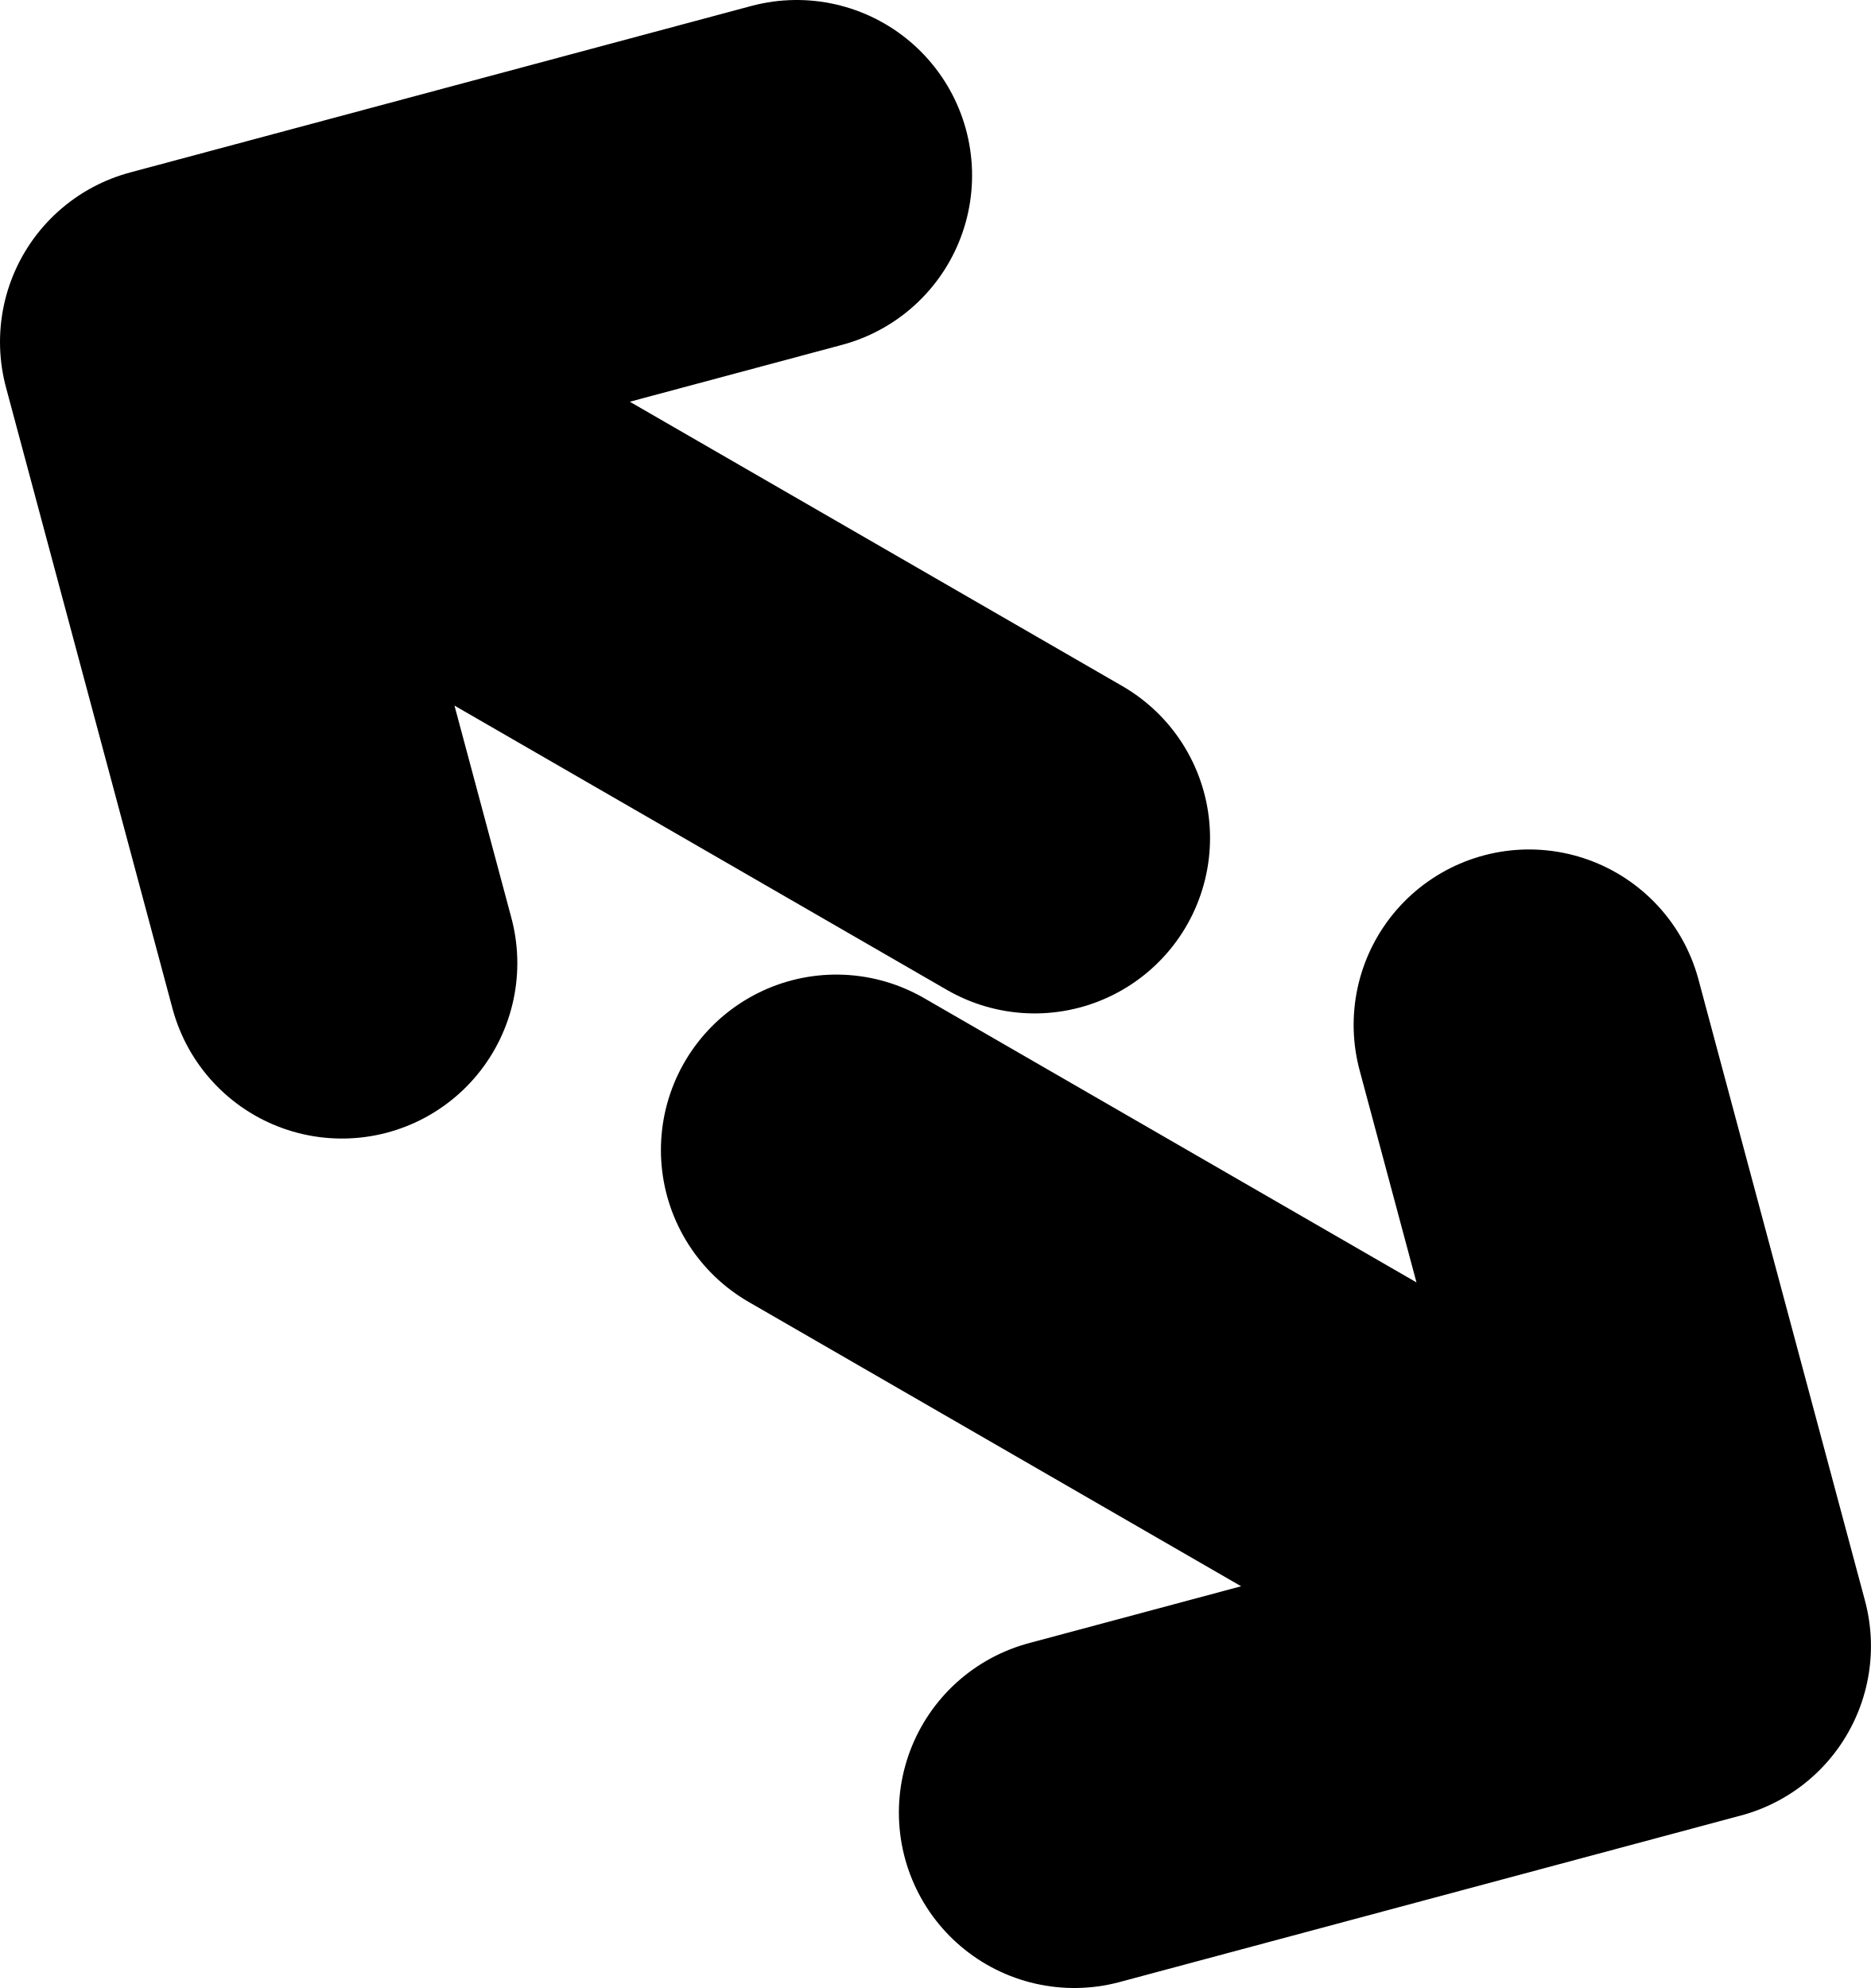
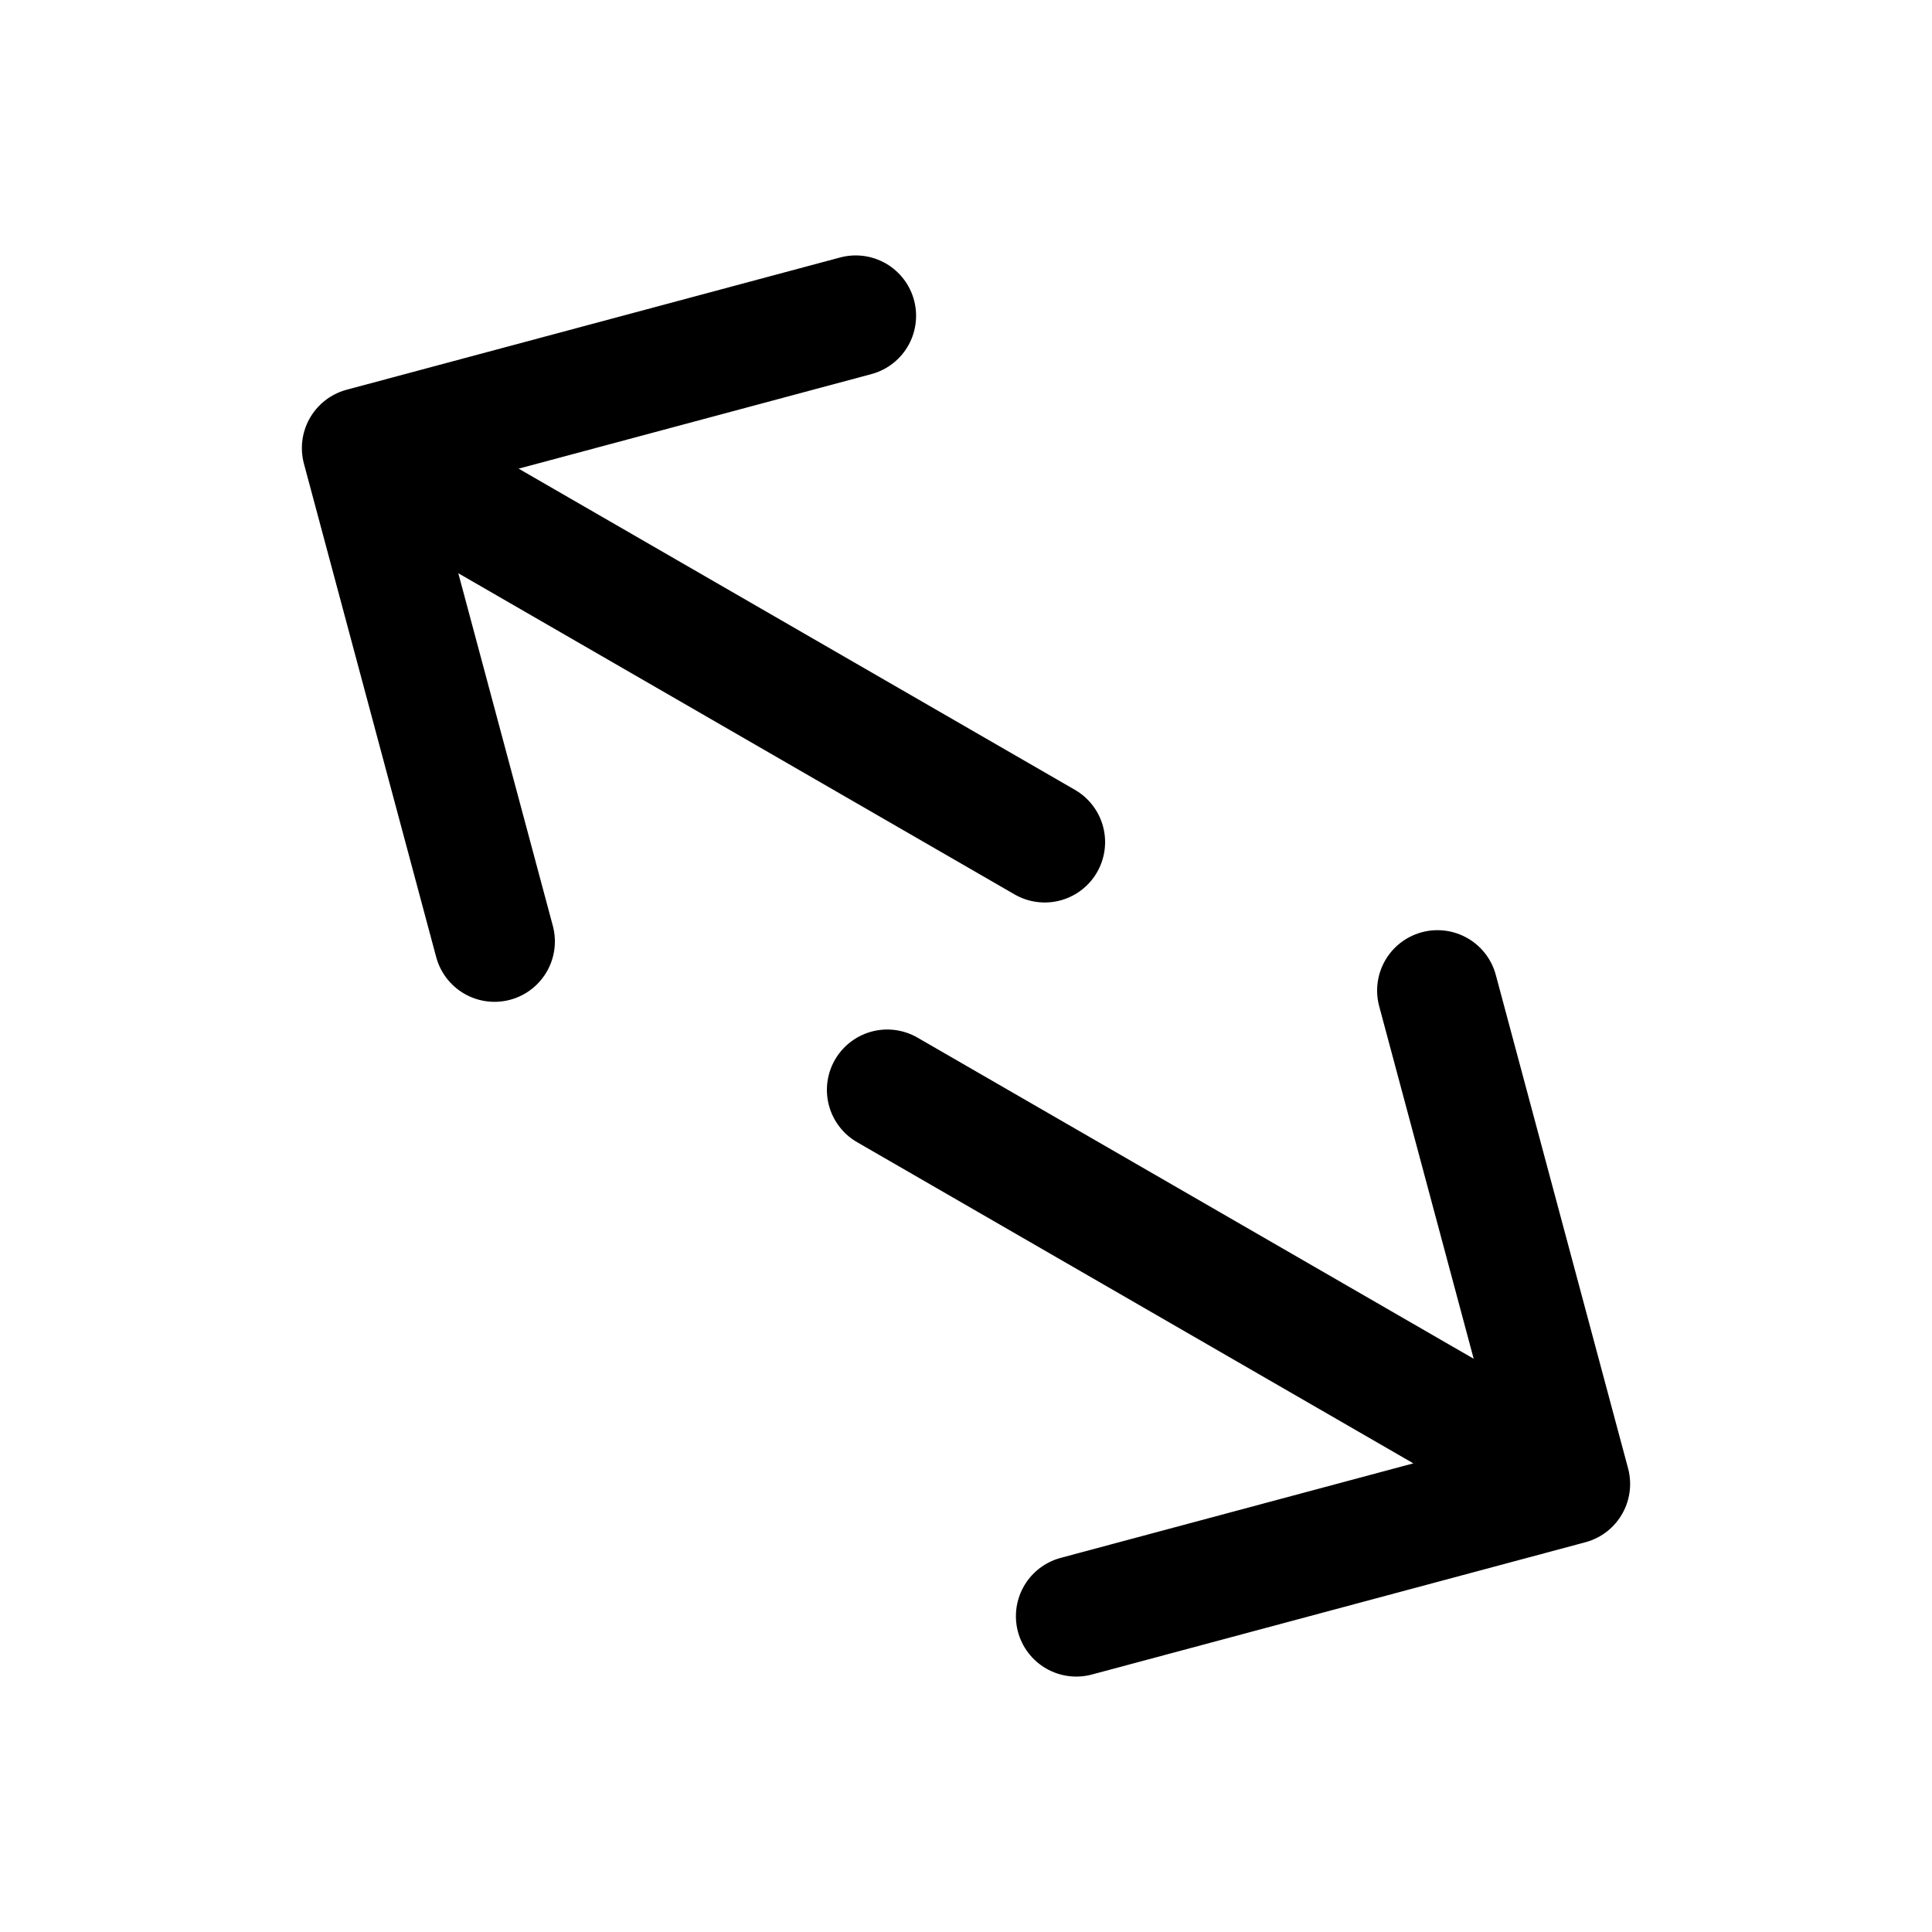
- <svg xmlns="http://www.w3.org/2000/svg" fill-rule="evenodd" width="16" height="17" stroke-linecap="round" stroke-linejoin="round" stroke-miterlimit="1.5" clip-rule="evenodd" viewBox="0 0 16 17">
-   <path fill="none" stroke="currentColor" stroke-width="3" d="M6.813 1.5L1.5 2.924l7.348 4.242M9.187 15.5l5.313-1.424-7.348-4.242M14.5 14.076l-1.424-5.312M2.924 8.236L1.5 2.924" />
+ <svg xmlns="http://www.w3.org/2000/svg" xml:space="preserve" fill-rule="evenodd" stroke-linecap="round" stroke-linejoin="round" stroke-miterlimit="1.5" clip-rule="evenodd" viewBox="0 0 24 24">
+   <path fill="none" stroke="currentColor" stroke-width="1.5" d="M10.63 3.923 4.5 5.566l8.478 4.895m.392 9.616 6.13-1.643-8.478-4.895m8.478 4.895-1.643-6.129m-11.714-.61L4.5 5.566" />
</svg>
